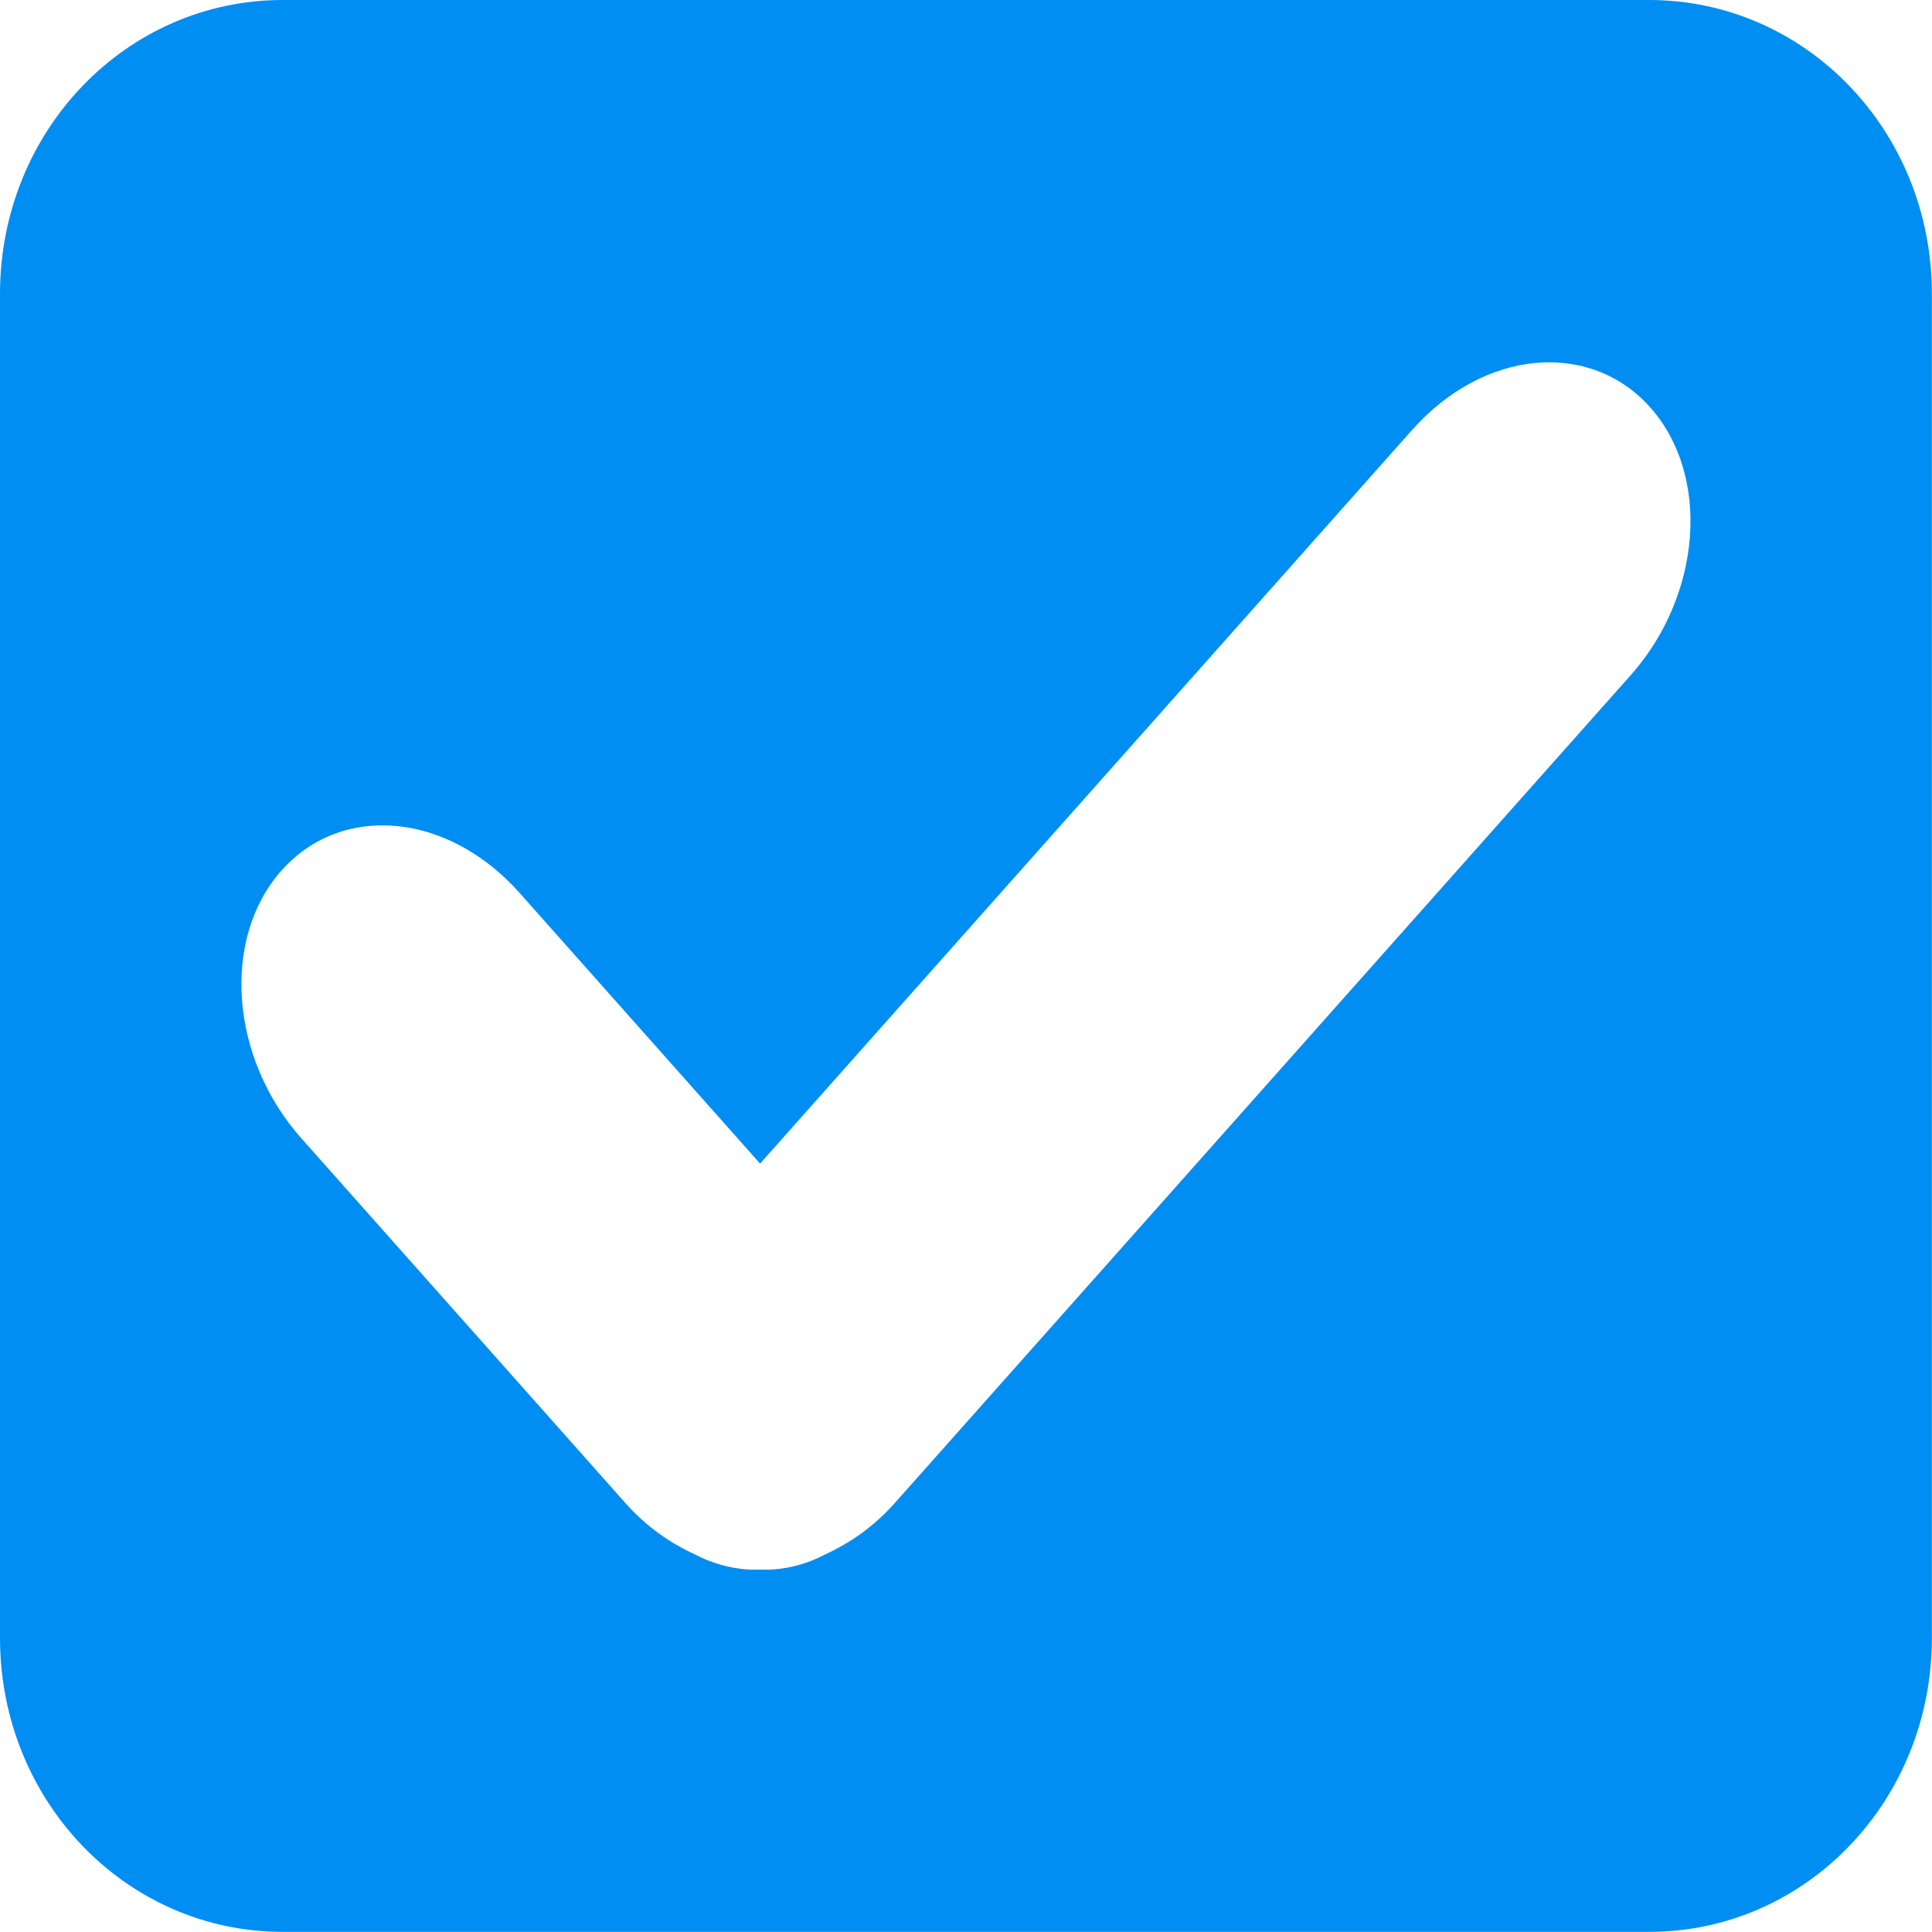
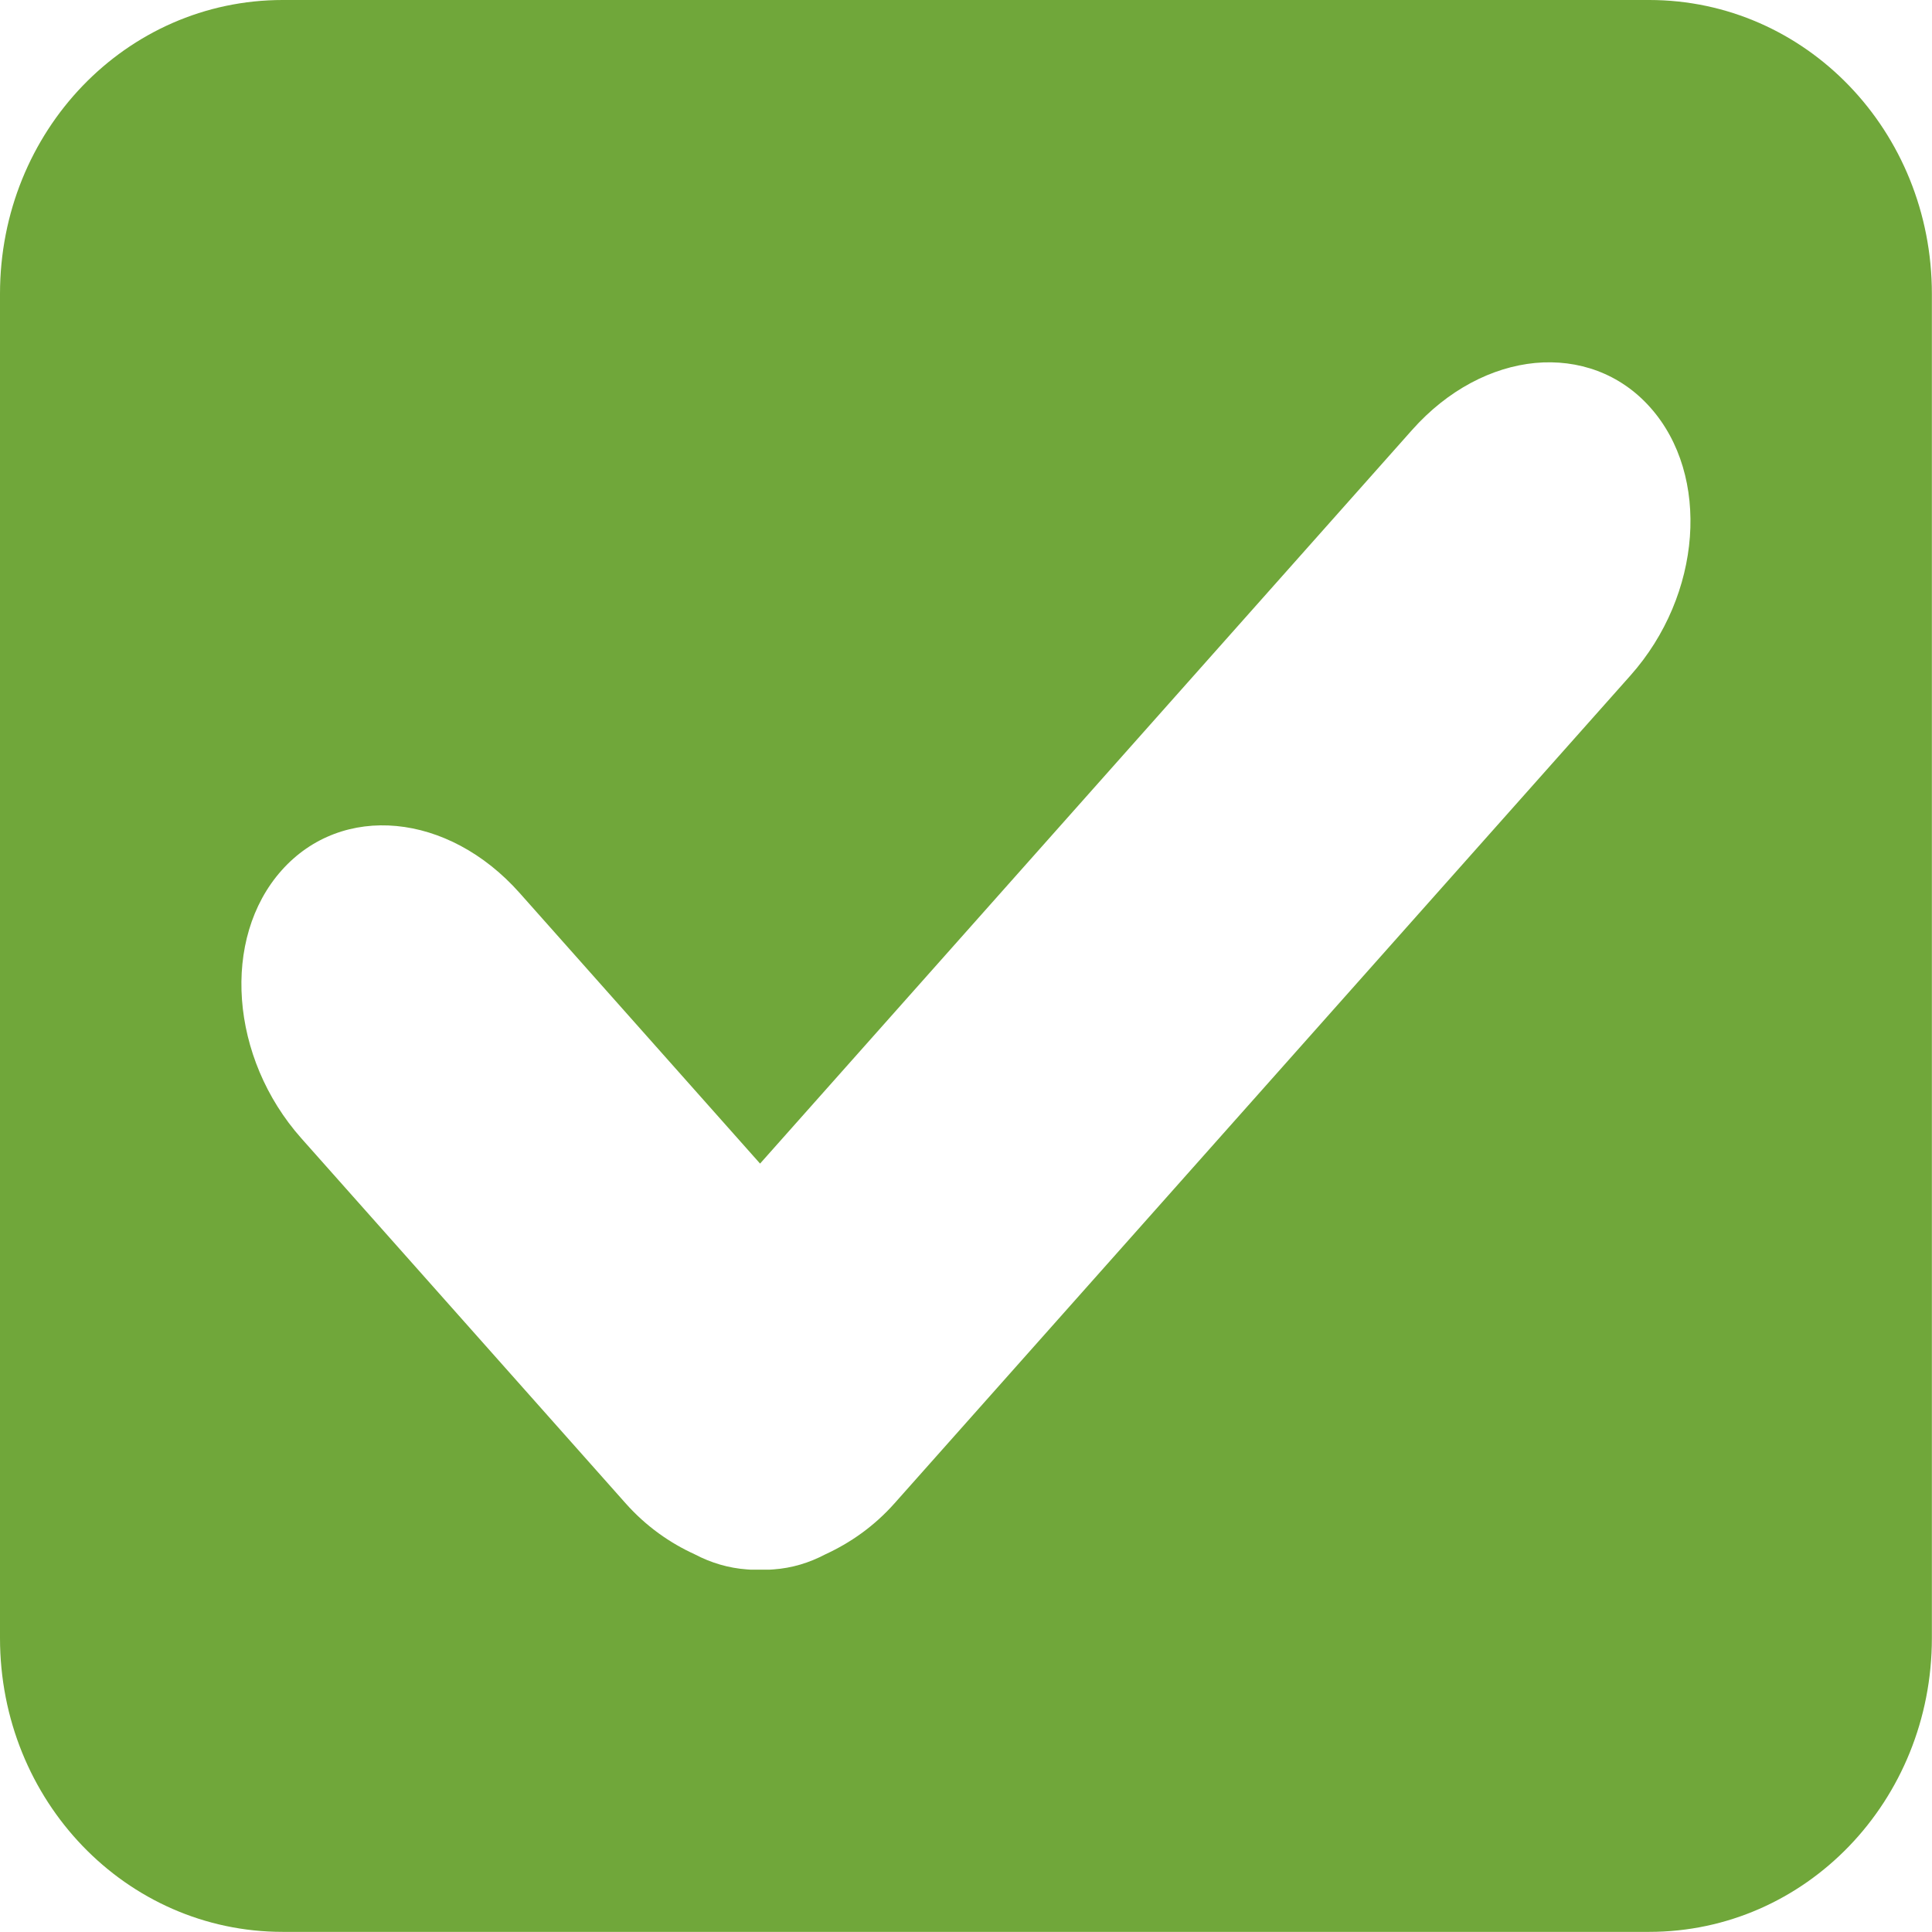
- <svg xmlns="http://www.w3.org/2000/svg" id="svg8" version="1.1" viewBox="0 0 5.292 5.292" height="20" width="20">
+ <svg xmlns="http://www.w3.org/2000/svg" width="20" height="20" viewBox="0 0 5.292 5.292" version="1.1" id="svg8">
  <defs id="defs2" />
-   <g transform="matrix(0.330728,0,0,0.330728,0,-92.9345)" id="layer1">
-     <path style="opacity:1;fill:#008ef2;fill-opacity:1;stroke:none;stroke-width:0.37;stroke-miterlimit:4;stroke-dasharray:none;stroke-opacity:1;paint-order:stroke fill markers" d="M 2.342,0 C 1.044,0 0,1.085 0,2.434 V 13.566 C 0,14.915 1.044,16 2.342,16 H 13.658 C 14.956,16 16,14.915 16,13.566 V 2.434 C 16,1.085 14.956,0 13.658,0 Z M 12.715,3.006 c 0.356,-0.033 0.703,0.087 0.953,0.369 0.501,0.563 0.428,1.553 -0.164,2.219 l -6.094,6.855 c -0.172,0.194 -0.37,0.33 -0.574,0.424 -0.135,0.071 -0.277,0.114 -0.43,0.125 -0.037,0.004 -0.075,0.001 -0.111,0.002 -0.037,-6e-4 -0.072,0.002 -0.109,-0.002 -0.152,-0.011 -0.297,-0.054 -0.432,-0.125 -0.204,-0.093 -0.402,-0.23 -0.574,-0.424 L 2.496,9.428 C 1.904,8.762 1.831,7.772 2.332,7.209 2.833,6.646 3.711,6.729 4.303,7.395 L 6.295,9.637 11.695,3.561 c 0.296,-0.333 0.663,-0.521 1.02,-0.555 z" transform="matrix(1.000004,0,0,1.000004,0,280.9998)" id="rect815" />
-     <g transform="translate(-0.02403434,0.1918013)" id="g855" />
+   <g id="layer1" transform="matrix(0.330728,0,0,0.330728,0,-92.9345)">
+     <path id="rect815" transform="matrix(1.000004,0,0,1.000004,0,280.9998)" d="M 2.342,0 C 1.044,0 0,1.085 0,2.434 V 13.566 C 0,14.915 1.044,16 2.342,16 H 13.658 C 14.956,16 16,14.915 16,13.566 V 2.434 C 16,1.085 14.956,0 13.658,0 Z M 12.715,3.006 c 0.356,-0.033 0.703,0.087 0.953,0.369 0.501,0.563 0.428,1.553 -0.164,2.219 l -6.094,6.855 c -0.172,0.194 -0.37,0.33 -0.574,0.424 -0.135,0.071 -0.277,0.114 -0.43,0.125 -0.037,0.004 -0.075,0.001 -0.111,0.002 -0.037,-6e-4 -0.072,0.002 -0.109,-0.002 -0.152,-0.011 -0.297,-0.054 -0.432,-0.125 -0.204,-0.093 -0.402,-0.23 -0.574,-0.424 L 2.496,9.428 C 1.904,8.762 1.831,7.772 2.332,7.209 2.833,6.646 3.711,6.729 4.303,7.395 L 6.295,9.637 11.695,3.561 c 0.296,-0.333 0.663,-0.521 1.02,-0.555 z" style="opacity:1;fill:#70a73a;fill-opacity:1;stroke:none;stroke-width:0.37;stroke-miterlimit:4;stroke-dasharray:none;stroke-opacity:1;paint-order:stroke fill markers" />
+     <g id="g855" transform="translate(-0.02403434,0.1918013)" />
  </g>
</svg>
